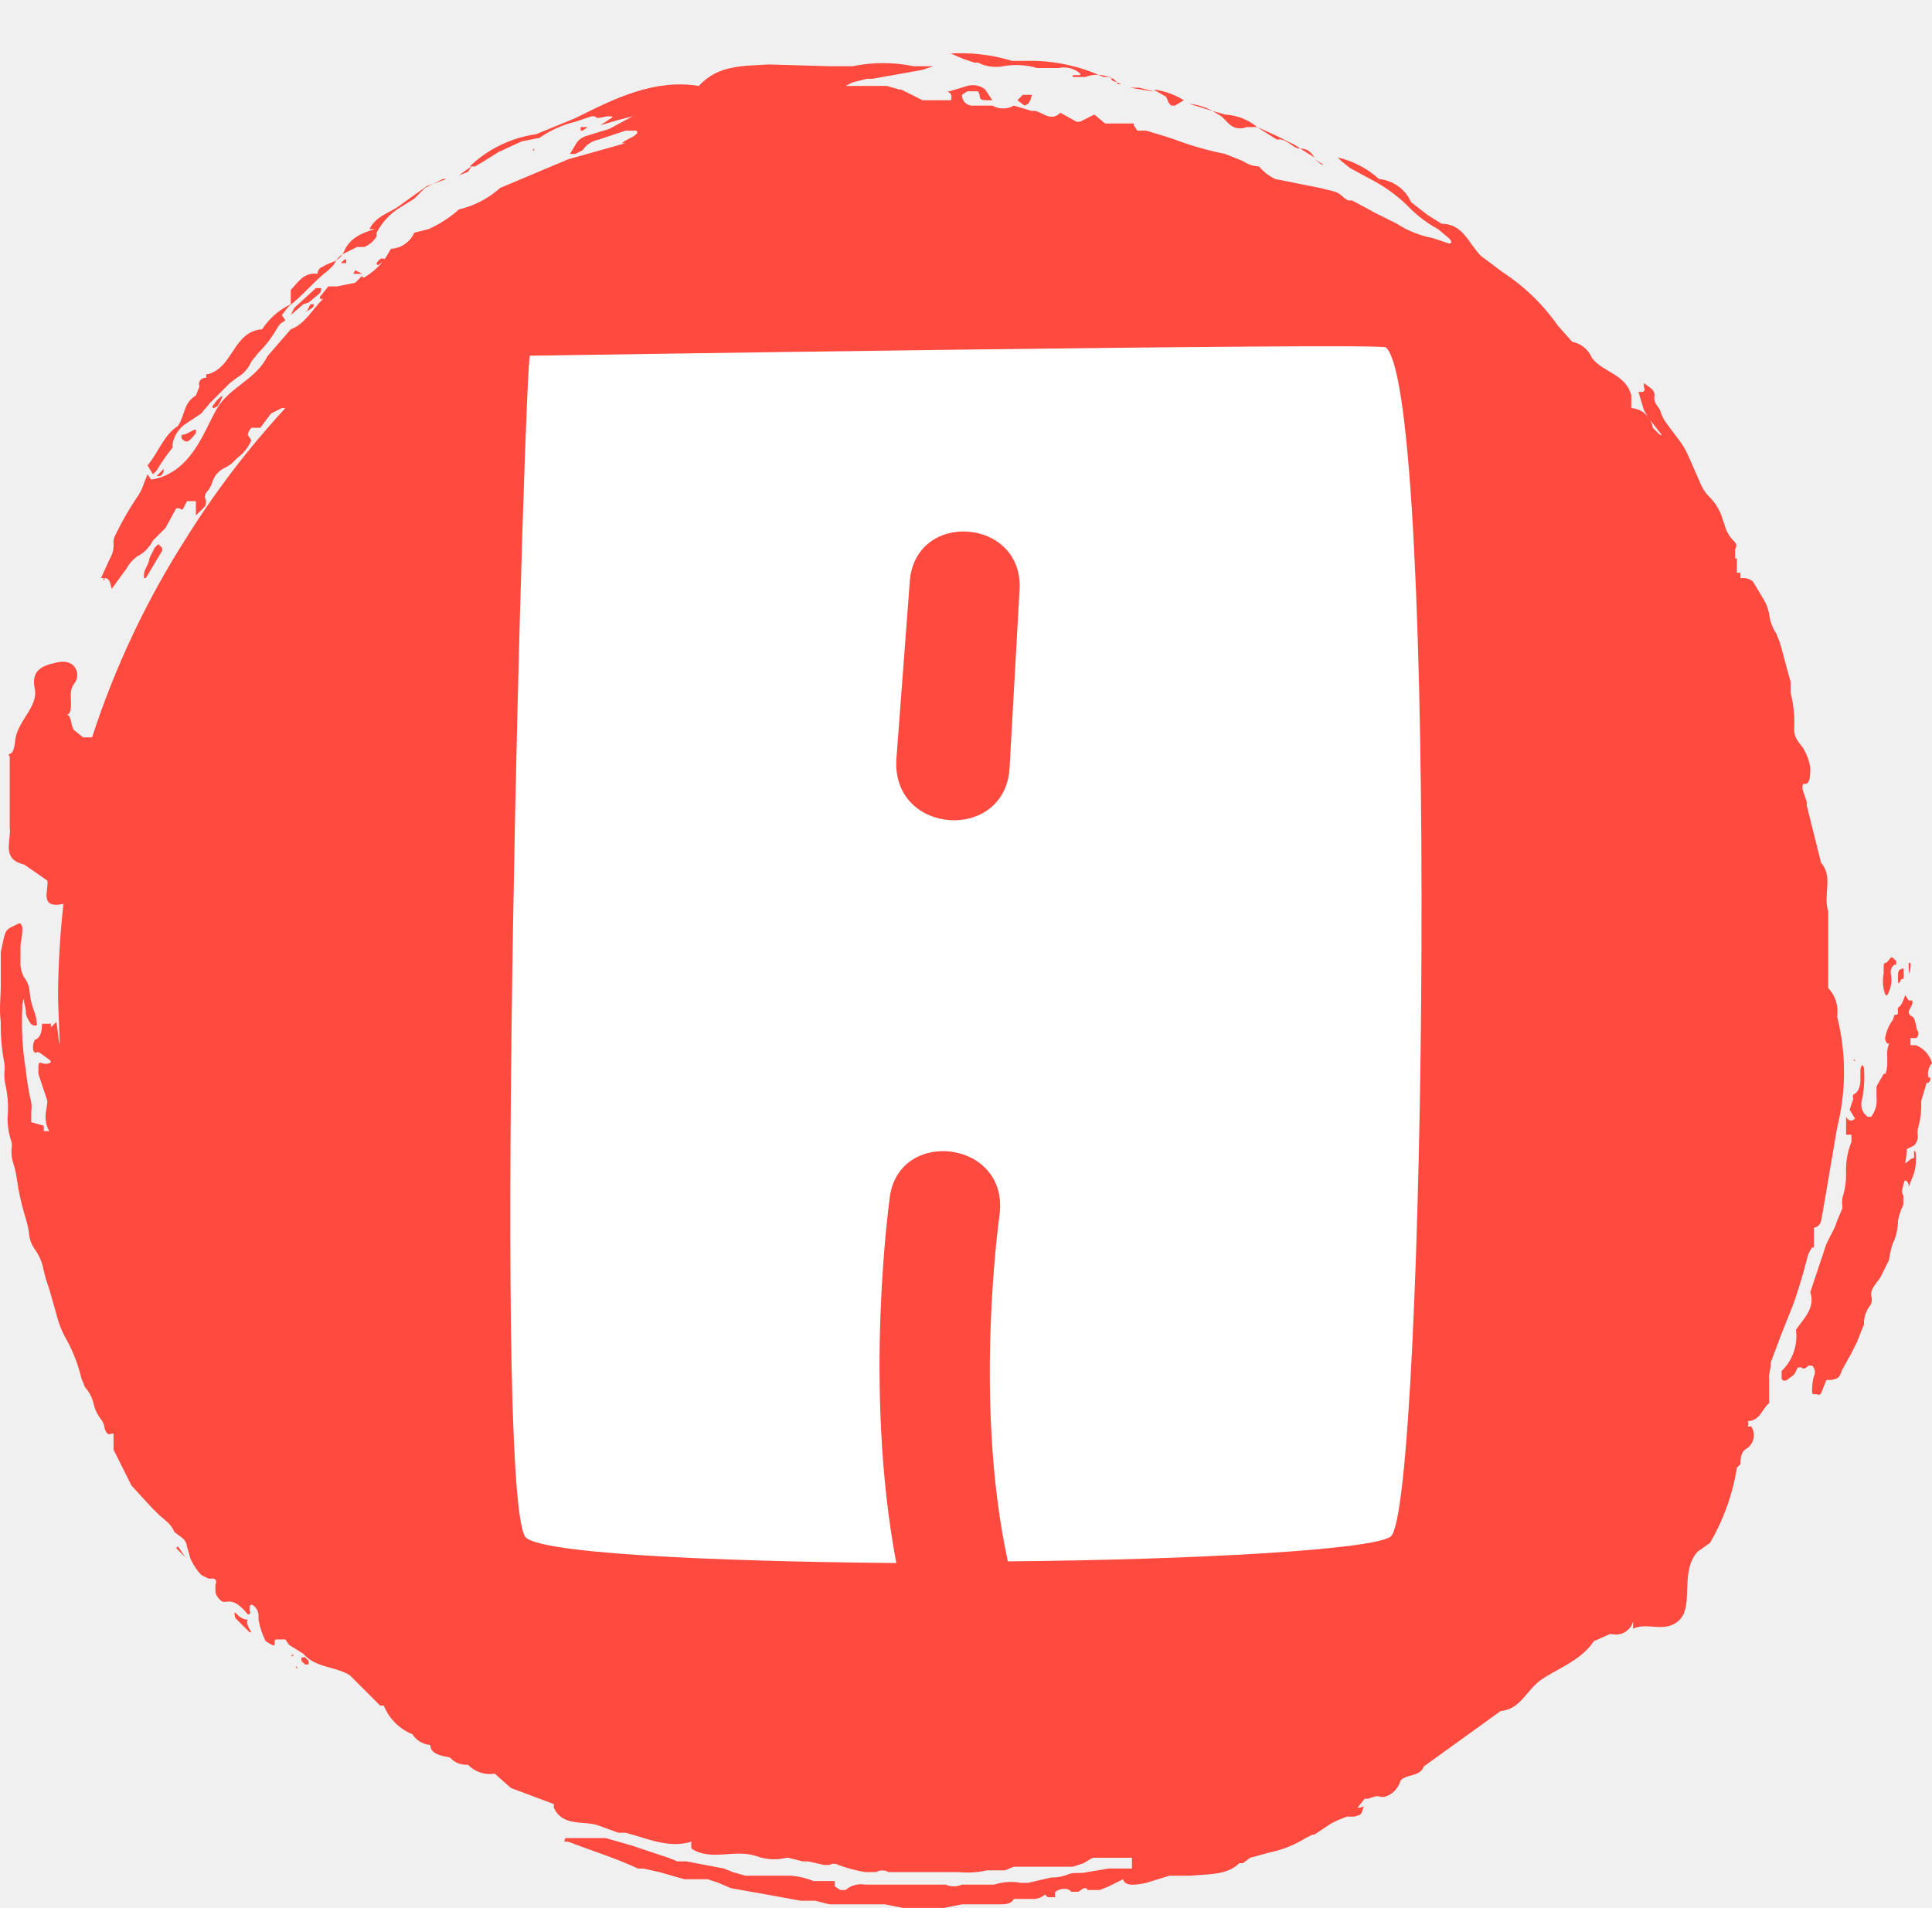
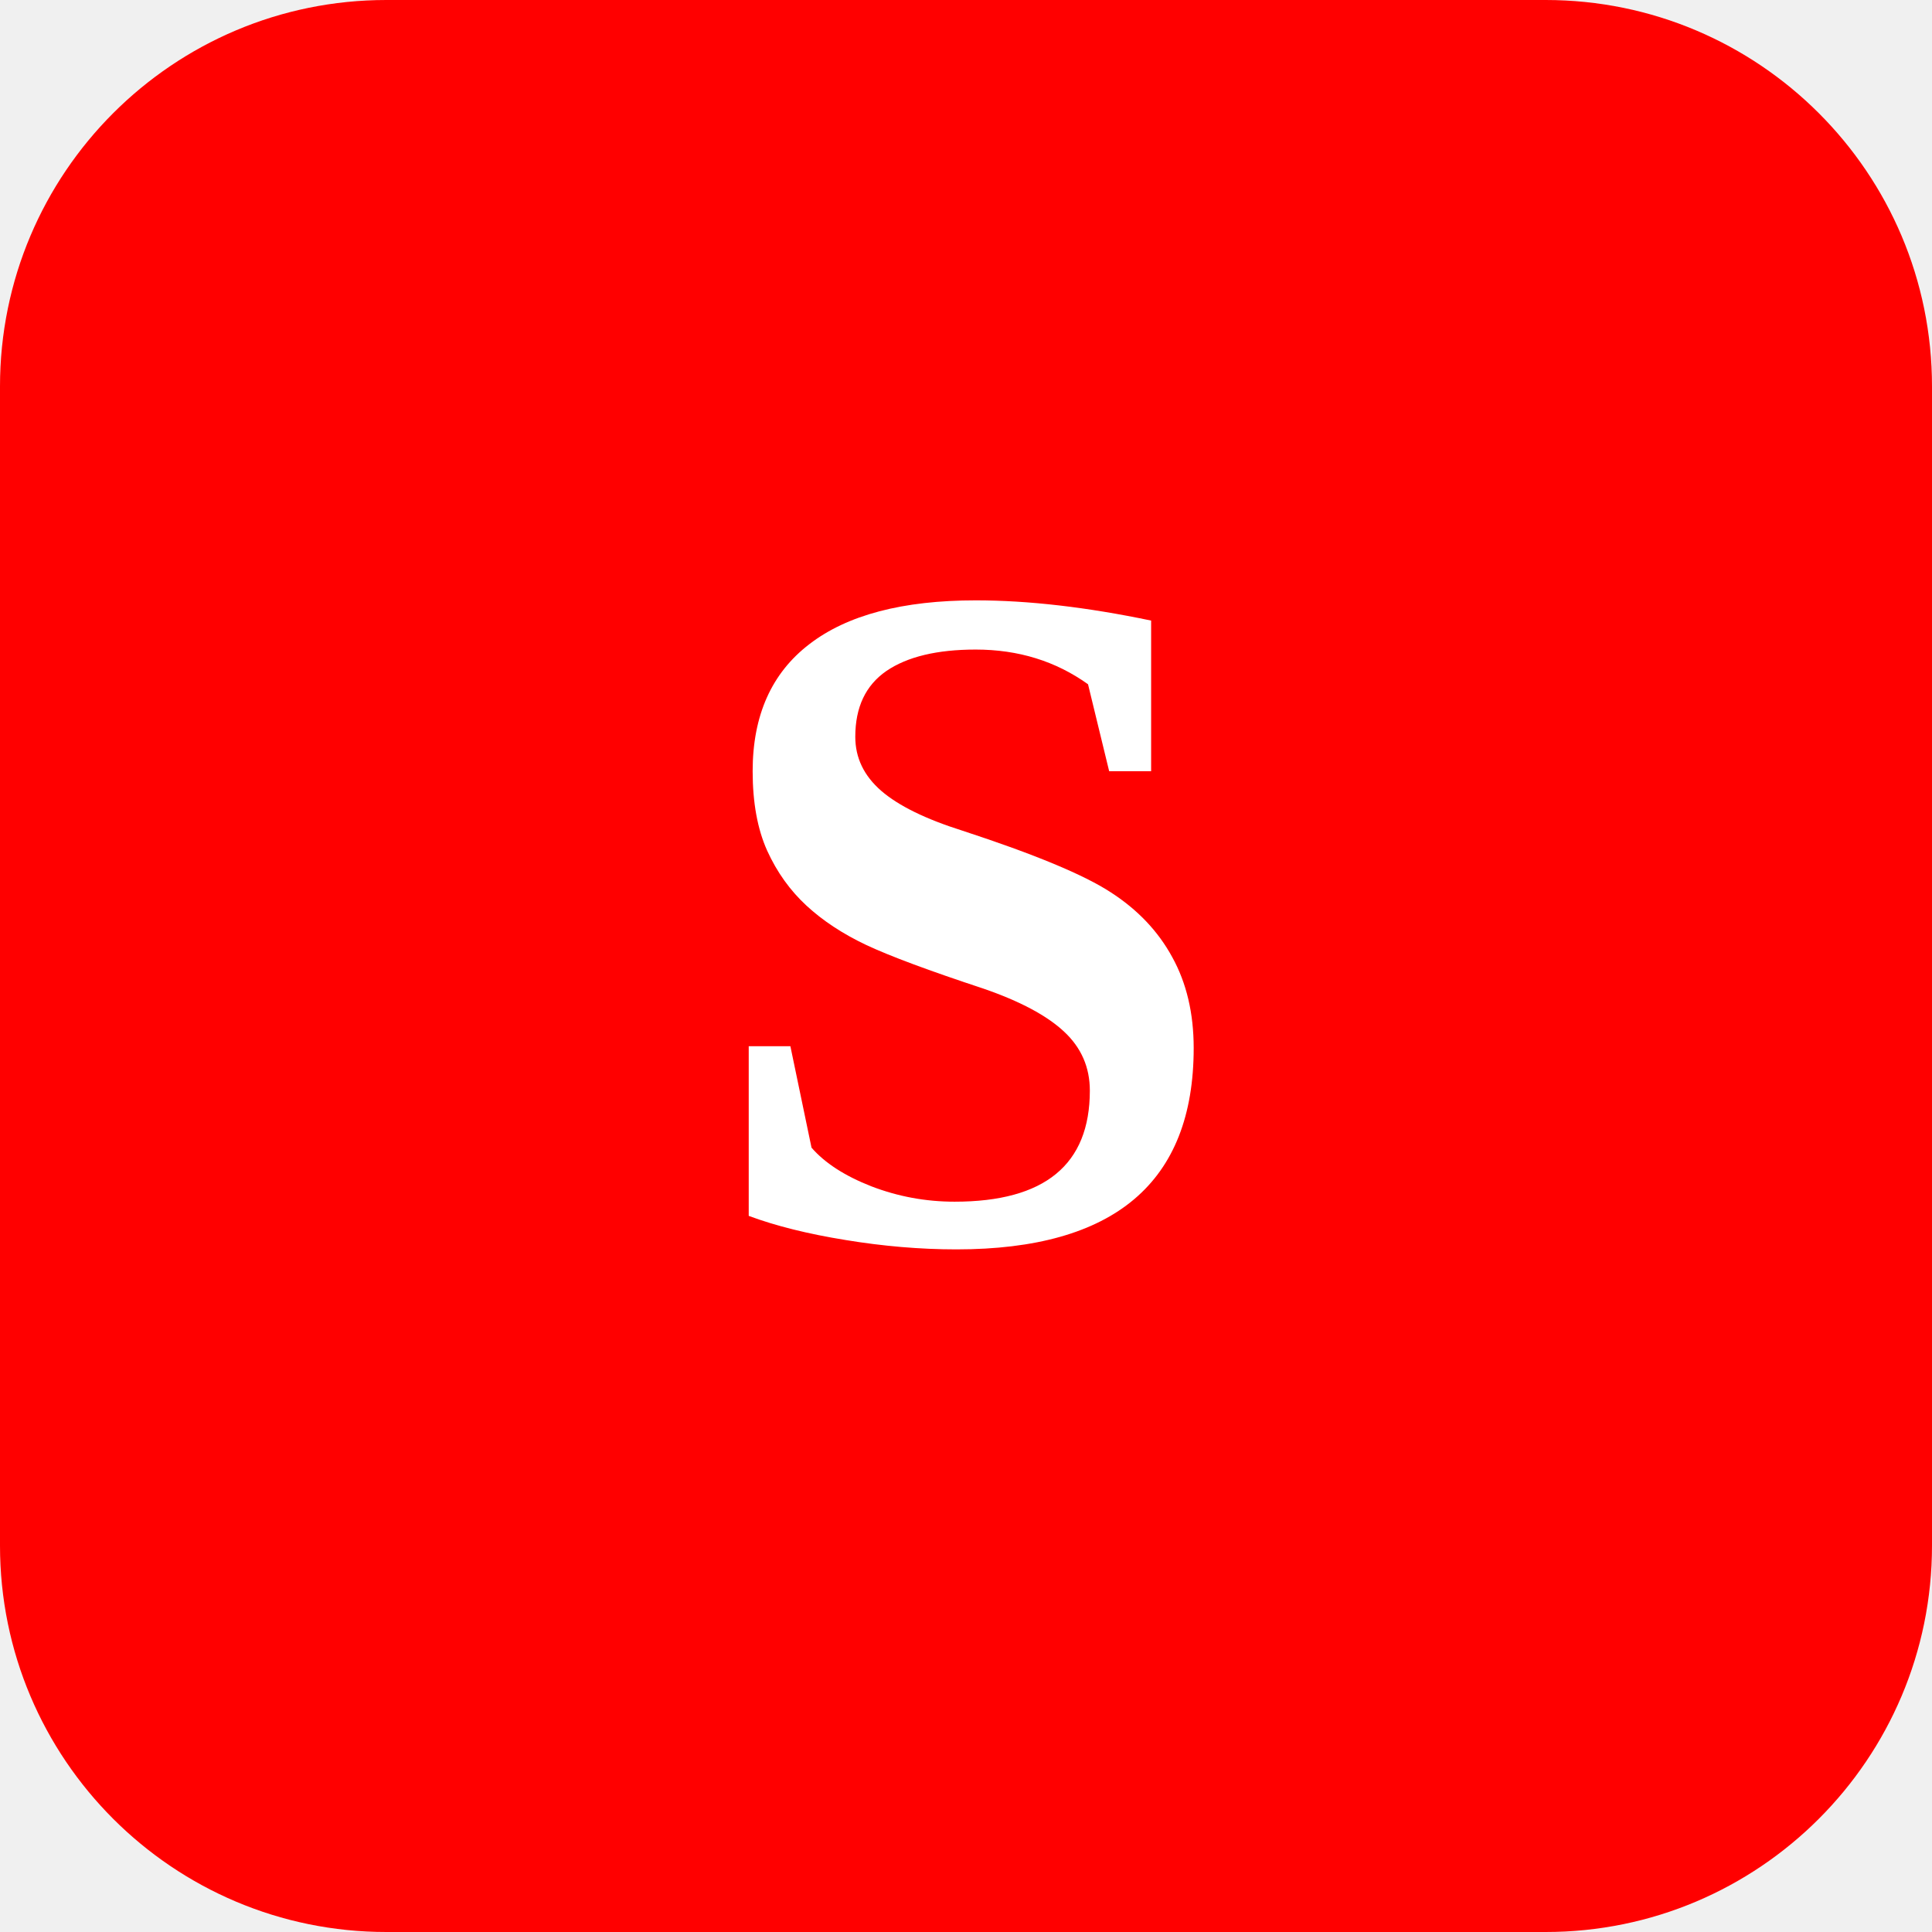
- <svg xmlns="http://www.w3.org/2000/svg" width="308.761" height="304.916" viewBox="0 0 106.008 104.687" class="css-1j8o68f" version="1.1" id="svg23">
-   <defs id="SvgjsDefs2684" />
-   <g id="SvgjsG2685" featurekey="rootContainer" transform="matrix(0.9820593,0,0,0.9820593,-0.05456052,0)" fill="#ff4a3f">
-     <g id="g17">
-       <path d="M19.8 15.3h.5l-.4-.2zm.5.1zm.8-.7c0 .1 0 .1.1.1l.4-.3c-.2-.1-.3-.1-.5.2zm.4-.2zm-4.1 2.3zm-.2.6l.3-.2c.1-.1.1-.2.1-.2h-.2l-.2.4c-.1-.1-.1 0 0 0zm2.2-2.9h-.1l-.2.2h.3zm-2.1 2.4l.6-.5c.1-.1.1-.2.1-.3h-.3l-1.2 1.1-.2.4.7-.6zm-1.1.8z" id="path3" />
-       <path d="M9.7 25v-.2a1.7 1.7 0 0 1 .7-1.1l.9-.6.5-.6.7-.7.4-.4.4-.3a1.9 1.9 0 0 0 .8-.9l.4-.5a5.9 5.9 0 0 0 1-1.3l.2-.3.3-.2-.2-.3.4-.5c.8-.6 1.4-1.4 2.2-2l.3-.3a1.4 1.4 0 0 1 .5-.6l.8-.4h.4a1.4 1.4 0 0 0 .7-.6V13a3.5 3.5 0 0 1 1.3-1.4l.8-.5.2-.2.4-.4 1-.5h.2l-1.1.4-1.4 1c-.6.5-1.4.6-1.8 1.4h.3c-.7.2-1.4.5-1.7 1.2s-.8.6-1.2.9a.4.4 0 0 0-.3.4c-.8-.1-1.1.5-1.5.9v.8a3.9 3.9 0 0 0-1.6 1.4c-1.6.1-1.6 2.1-3 2.5h-.1a.2.2 0 0 0 0 .2c-.3 0-.5.2-.4.5l-.2.5c-.7.4-.6 1.1-1 1.7-.8.5-1.1 1.5-1.7 2.2l.3.5.2-.2a11.6 11.6 0 0 1 .9-1.3zM53.9 3.3l.6.2h.2a2.2 2.2 0 0 0 1.4.2 4.1 4.1 0 0 1 1.9.1h1.2a1.4 1.4 0 0 1 1.2.3.1.1 0 0 1 0 .1H60a.1.1 0 0 0 0 .1h.7a1.8 1.8 0 0 1 1.3 0c.2 0 .1.1.2.2l.5.2h-.2c-.2-.4-.5-.4-.8-.4a9.7 9.7 0 0 0-4.3-.9h-.8A9.8 9.8 0 0 0 53 3h.2zm7.3 3.1zM50.3 4.7zm10.9 1.7h.2-.2zM19 14.7zm32.1-10zm17.6 2.2a.9.9 0 0 0 1 .2h.6a3.1 3.1 0 0 0-1.8-.7l-.7-.2.5.3zm-3.4-1.3c0 .1.1.2.2.3h.2l.5-.3a4.2 4.2 0 0 0-1.7-.6l.7.4zm7.4 2.7l.8.5c-.2-.3-.4-.5-.8-.5z" id="path5" />
-       <path d="M99 76.1l.6-1.6.6-1.5c.2-.5.6-1.8.8-2.6a1.7 1.7 0 0 1 .3-.7h.1v-1.1c.5-.1.4-.6.5-.9l.8-4.7a12.7 12.7 0 0 0 0-6.2 1.9 1.9 0 0 0-.5-1.6v-4.3c-.3-.9.3-1.9-.4-2.7L101 45a.4.4 0 0 0 0-.2l-.2-.6a.5.5 0 0 1 0-.4h.1c.3 0 .3-.5.3-.9a3 3 0 0 0-.4-1.1l-.3-.4a1.1 1.1 0 0 1-.2-.7 6.7 6.7 0 0 0-.2-2v-.6c-.2-.7-.4-1.5-.6-2.2l-.2-.5a2.5 2.5 0 0 1-.4-1.1 2.5 2.5 0 0 0-.3-.8l-.6-1a.8.8 0 0 0-.6-.2h-.1V32h-.2v-.8H97V31a.4.4 0 0 0 0-.1v-.2c.1-.2.1-.3-.1-.5a1.8 1.8 0 0 1-.4-.6l-.2-.6a2.9 2.9 0 0 0-.7-1.2 2.2 2.2 0 0 1-.5-.7l-.7-1.6a4.3 4.3 0 0 0-.6-1l-.6-.8a2.4 2.4 0 0 1-.4-.8l-.2-.3a.6.6 0 0 1-.1-.5.5.5 0 0 0-.2-.4l-.4-.3v.2c.1.2 0 .3-.1.3h-.2l.3 1 .3.5.7.9h-.1l-.2-.2-.2-.2a1.3 1.3 0 0 0-1.2-1.1v-.7c-.3-1.2-1.6-1.3-2.2-2.1a1.5 1.5 0 0 0-1.1-.9l-.8-.9a11.3 11.3 0 0 0-3.1-3l-.8-.6-.4-.3c-.7-.7-1-1.8-2.2-1.8l-.8-.5-.9-.7a2.2 2.2 0 0 0-1.8-1.3 5.1 5.1 0 0 0-2.3-1.2l.2.2.5.4 1.3.7a8.5 8.5 0 0 1 2.1 1.6 6.8 6.8 0 0 0 1.5 1.1l.6.5c.1.1.2.2.1.3H81l-.9-.3a5.6 5.6 0 0 1-2-.8l-1.2-.6-1.3-.7h-.2c-.3-.1-.4-.4-.8-.5l-.8-.2-2.5-.5a2.6 2.6 0 0 1-.9-.7 1.7 1.7 0 0 1-.9-.3l-1-.4a18.1 18.1 0 0 1-2.8-.8l-.6-.2-1-.3h-.5l-.2-.3v-.1h-1.6l-.6-.5-.4.2-.4.2h-.2l-.9-.5c-.6.6-1.1-.2-1.6-.1l-1-.3a1.2 1.2 0 0 1-1.2 0h-1.2a.6.6 0 0 1-.5-.6l.3-.2h.6a.7.7 0 0 1 .1.3c0 .2.2.2.5.2h.2l-.4-.6a1.1 1.1 0 0 0-1-.2l-1 .3H53c.3.2.2.3.2.5h-1.6l-.4-.2-.8-.4h-.1l-.7-.2h-2.3l.4-.2.8-.2h.3l1.7-.3 1.1-.2.6-.2h-1.1a8.4 8.4 0 0 0-3.4 0h-1.3L43 3.6c-1.4.1-2.8 0-3.9 1.2-2.5-.4-4.7.7-6.9 1.8l-2.2.9a6.7 6.7 0 0 0-3.7 1.8h.3l.5-.3.8-.5 1.3-.6 1-.2a6 6 0 0 1 2-.9l.9-.3h.2c.1.2.5 0 .7 0h.2c.1 0 .1.1 0 .1l-.6.4 1-.3.8-.2-1.3.7-1.3.4a1 1 0 0 0-.6.5l-.3.5h.3l.4-.2a1.4 1.4 0 0 1 .9-.6l1.5-.5h.5a.1.1 0 0 1 .1.2c-.2.2-.6.3-.8.5h.2l-3.2.9-3.8 1.6a5.2 5.2 0 0 1-2.3 1.2 6.6 6.6 0 0 1-1.7 1.1l-.8.2a1.5 1.5 0 0 1-1.3.9l-.3.5a3.7 3.7 0 0 1-1.2 1.1h-.1v-.1l-.2.2-.2.2-1 .2h-.5l-.4.5c-.1.1-.1.2 0 .2h.1c-.6.6-1 1.4-1.8 1.7L15 19.9c-.6 1.2-1.8 1.6-2.6 2.6s-1.4 3.9-3.9 4.3l-.2-.3-.2.5a2.7 2.7 0 0 1-.4.8 16.9 16.9 0 0 0-1.2 2.1.8.8 0 0 0-.1.5 1.4 1.4 0 0 1-.2.8l-.5 1.1h.2c.3 0 .3.3.4.6l.8-1.1a2.2 2.2 0 0 1 .6-.7 2 2 0 0 0 .9-.9l.3-.3.4-.4.6-1.1h.2c.1.1.1.1.2 0l.2-.4h.5v.8l.5-.5a.5.5 0 0 0 0-.5.4.4 0 0 1 .1-.3 1.5 1.5 0 0 0 .3-.5 1.3 1.3 0 0 1 .8-.9l.3-.2.3-.3a2.4 2.4 0 0 0 .8-1l-.2-.3c0-.1.1-.3.2-.4h.5l.6-.8.6-.3h.2a48.8 48.8 0 0 0-5.5 7.2h-.1.1a48.4 48.4 0 0 0-5.3 11.2h-.5l-.5-.4c-.2-.2-.1-.7-.4-.9h.1c.3-.5-.1-1.2.3-1.7s.1-1.4-.9-1.2-1.5.5-1.3 1.5-1 1.8-1.1 2.9-.5.5-.3.9v3.9c.1.8-.5 1.8.8 2.1l1.3.9c.1.5-.5 1.6.9 1.3a49.2 49.2 0 0 0-.3 5c0 1.1.1 2.2.1 3.3v-.4c-.1-.4-.1-.8-.2-1.3l-.3.3v-.2h-.5c0 .5-.1.8-.4.9a.9.9 0 0 0-.1.5c0 .1.1.3.2.2s.4.2.7.4-.2.3-.4.2-.2.1-.2.3v.3l.5 1.5c0 .3-.1.6-.1.9a1.7 1.7 0 0 0 .2.8h-.3v-.3l-.7-.2v-.6a1.5 1.5 0 0 0 0-.5 14.6 14.6 0 0 1-.3-1.8 16.6 16.6 0 0 1-.2-3.5.9.9 0 0 1 .1-.5v.2a2.9 2.9 0 0 1 .1.5.8.8 0 0 0 .1.4c.1.2.2.4.4.4s.1-.1.1-.2a2.1 2.1 0 0 0-.1-.5 4.2 4.2 0 0 1-.3-1.3 1.5 1.5 0 0 0-.3-.7 1.6 1.6 0 0 1-.2-.9v-.8c0-.3.1-.6.1-.9a.5.5 0 0 0-.1-.4h-.1c-.8.4-.7.2-1 1.6V55c0 .7-.1 1.4 0 2.1a10.8 10.8 0 0 0 .2 2.3 1.8 1.8 0 0 1 0 .5 3.1 3.1 0 0 0 .1.9 5.9 5.9 0 0 1 .1 1.3 3.9 3.9 0 0 0 .2 1.7 1.2 1.2 0 0 1 0 .4 2.1 2.1 0 0 0 .1.8 4.9 4.9 0 0 1 .2.9 14 14 0 0 0 .5 2.2 5 5 0 0 1 .2 1 1.7 1.7 0 0 0 .3.7 2.9 2.9 0 0 1 .5 1.2 8.5 8.5 0 0 0 .3 1l.4 1.4a5.4 5.4 0 0 0 .6 1.5 8.5 8.5 0 0 1 .8 2.1l.2.5a2.1 2.1 0 0 1 .5 1 2.1 2.1 0 0 0 .4.8 1 1 0 0 1 .2.5c.1.3.2.4.4.3h.1v.9l.5 1 .5 1 1.1 1.2.4.4c.3.3.7.5.9 1l.4.3a.7.7 0 0 1 .3.5l.2.7a3.3 3.3 0 0 0 .6.9l.4.2h.3a.2.2 0 0 1 .1.3 2.5 2.5 0 0 0 0 .5.9.9 0 0 0 .4.5h.2c.4-.1.8.2 1.2.7h.1c0-.1.1-.1 0-.2v-.2c0-.1.1-.2.2-.1a.7.7 0 0 1 .3.6v.2a4.3 4.3 0 0 0 .4 1.2c.5.3.5.3.5.1s0-.2.2-.2h.4l.2.3.8.5c.7.8 1.8.7 2.6 1.2l1.7 1.7h.2a2.9 2.9 0 0 0 1.6 1.6 1.3 1.3 0 0 0 1 .6c0 .5.6.6 1.1.7a1.2 1.2 0 0 0 .8.4h.2a1.7 1.7 0 0 0 1.5.5l.9.8 2.4.9v.2c.5 1.1 1.7.7 2.5 1l1.1.4h.4c1.2.3 2.4.9 3.7.5a.7.7 0 0 0 0 .4c1.1.7 2.4 0 3.6.4a2.9 2.9 0 0 0 1.7.1h.1l.8.2h.3l.9.2h.3a.5.5 0 0 1 .5 0 7.9 7.9 0 0 0 1.5.4h.6a.7.7 0 0 1 .7 0h3.9a5 5 0 0 0 1.6-.1h1l.5-.2H60l.6-.2.5-.3h2.2v.6H62l-1.2.2c-.4.1-.7 0-1 .1a2.4 2.4 0 0 1-1 .2l-1.3.3h-.4a3.1 3.1 0 0 0-1.5.1h-1.8a1.1 1.1 0 0 1-.9 0h-4.5a1.3 1.3 0 0 0-1.1.3H47l-.3-.2v-.3h-1.2a4.1 4.1 0 0 0-1.3-.3h-2.5l-.7-.2-.5-.2-2.1-.4h-.5l-.5-.2-2.1-.7-1.4-.4h-2.2c-.1 0-.1.1-.1.2h.2c1.3.5 2.6.9 3.9 1.5h.3l.9.2 1.4.4h1.3l.6.2.7.3 1.7.3 1.1.2 1.1.2h.8l.8.2h3.1l1 .2h2.3l1-.2H56c.4 0 .6-.1.7-.3h1a1 1 0 0 0 .8-.3c-.1.1 0 .1.1.2h.4v-.2c0-.1 0-.1.2-.2s.6-.1.7.1h.4l.3-.2c.2 0 .2 0 .2.1h.7l.5-.2.8-.4c.1.3.4.4 1.3.2l1.3-.4h1.2c.9-.1 2 0 2.7-.7h.2l.4-.3 1.1-.3a6.1 6.1 0 0 0 2-.8l.4-.2h.1l.9-.6.4-.2.5-.2h.4c.4-.1.4-.1.5-.4s0-.1-.2-.1h-.1l.4-.5h.2c.3-.1.5-.2.7-.1h.2a1.3 1.3 0 0 0 .9-.9c.3-.4 1.1-.2 1.3-.8l4.3-3.1c1.1-.1 1.4-1.1 2.2-1.7s2.3-1.1 3-2.2l.9-.4h.1a1 1 0 0 0 1.2-.7v.4c.8-.4 1.8.3 2.6-.5s0-2.7 1-3.8l.7-.5a12.1 12.1 0 0 0 1.5-4.2l.2-.2c0-.3 0-.7.4-.9a.9.9 0 0 0 .2-1.2h-.2a.3.3 0 0 0 0-.3c.7 0 .8-.7 1.2-1V77a.5.5 0 0 1 0-.2 3.8 3.8 0 0 0 .1-.7zM5.9 32.2z" id="path7" />
-       <path d="M26.4 9.3l-.3.2-.4.3.5-.2zm6.1-2h.1l.3-.2h-.4zm-2.6 1l-.1.1h.1v-.1zm-1.5 1.4zm1.3-.2zm-6.3 3.1zM9.2 26.2l-.4.4H9a.4.4 0 0 0 .2-.4zm3-3.5a2.1 2.1 0 0 0 .3-.6 1.5 1.5 0 0 0-.5.5c-.1.1-.1.2 0 .2zM11 24.2V24c-.2 0-.5.3-.8.3v.2c.3.3.4.2.8-.3zm3 66.2zM73.9 9.2h.1l-.5-.3zm-2.5-1.4c.5-.1.8.4 1.2.5h.1l-.3-.2-1-.5-1.1-.5.3.2zM52.8 3.1zm11.7 2h-.1l-1.2-.2h.5zm2 .7l1.3.4a3.3 3.3 0 0 0-1.3-.4zm-9 0a1 1 0 0 0 .2-.5h-.5l-.3.3.4.3zm9 1.6zM49.9 4.2zm2.9.7zM48.5 4zm13.8 2.1a.5.5 0 0 0 0 .1zm44.8 52.3h-.3V58h.3c.1 0 .2-.3.1-.4s-.1-.7-.3-.8a.3.3 0 0 1-.2-.3l.2-.4a.4.4 0 0 0 0-.2h-.2l-.2-.3c-.1.3-.2.6-.4.7a.5.5 0 0 0 0 .2c0 .1 0 .2-.1.2h-.1a1.1 1.1 0 0 1-.1.3 2.3 2.3 0 0 0-.4.9.4.4 0 0 0 .1.4h.1a1.7 1.7 0 0 0-.1.8v.4a1.8 1.8 0 0 1-.1.5h-.1l-.4.7v.6a1.5 1.5 0 0 1-.3 1.1h-.2l-.2-.2a.9.9 0 0 1-.1-.8 6.5 6.5 0 0 0 .1-1.7c0-.1-.1-.2-.1-.2a.5.5 0 0 0-.1.3v.6c0 .2-.1.6-.3.7s-.1.2-.1.3l-.2.6.3.5c-.2.2-.4.1-.5-.1v1h.3v.4a4.2 4.2 0 0 0-.3 1.4 3.3 3.3 0 0 0 0 .4 4 4 0 0 1-.2 1.3 2 2 0 0 0 0 .6l-.3.7a3.2 3.2 0 0 1-.3.7l-.3.6-.9 2.7c.3.9-.4 1.5-.8 2.1a2.7 2.7 0 0 1-.8 2.3v.4c0 .1.1.2.3.1l.4-.3.2-.4h.2c.1.1.2.1.4-.1h.2a.5.5 0 0 1 .1.6 2.9 2.9 0 0 0-.1.8c0 .1 0 .2.1.2h.2c.1.1.2 0 .3-.3l.2-.5h.3c.4-.1.4-.1.6-.6l.5-.9.3-.6.4-1a1.6 1.6 0 0 1 .3-1 .6.6 0 0 0 .1-.6c0-.2 0-.3.2-.6l.3-.4.5-1a4.7 4.7 0 0 1 .2-.9 3 3 0 0 0 .3-1.3 3.8 3.8 0 0 1 .3-.9v-.5c-.1-.2-.1-.2 0-.6s.1-.2.2-.2a.4.4 0 0 1 .1.3l.2-.5a2.3 2.3 0 0 0 .2-.9v-.3c0-.1 0-.3-.1-.3v.4c-.2 0-.3.2-.5.3a6.4 6.4 0 0 0 .1-.8l.4-.2a.7.7 0 0 0 .2-.6 1.4 1.4 0 0 1 0-.3 4.8 4.8 0 0 0 .2-1.4v-.2l.3-1h.1a.3.3 0 0 0 .1-.3h-.1a.9.9 0 0 1 .2-.8 1.5 1.5 0 0 0-.9-1zm-1.2 7.8zm-.2-9.9zm0 0zM9.1 30.8a.3.3 0 0 0 0-.2l-.2-.2-.2.2-.3.6c0 .3-.3.6-.3.9v.2h.1zm96.3 24.8h.1a1.7 1.7 0 0 0 .2-1.2.5.5 0 0 1 .2-.5h.1v-.2l-.2-.2h-.1c-.1.1-.2.3-.3.3s-.1.1-.1.3v.3a2.2 2.2 0 0 0 .1 1.2zM13.2 90.1c-.1 0 0 .2 0 .3l.8.8h.1c-.2-.3-.3-.6-.2-.7a.9.9 0 0 1-.5-.2zm.8.3zm92.3-35.7h.1a2 2 0 0 0 0-.6c-.3.1-.3.1-.3.6s.1.1.2 0z" id="path9" />
-       <path d="M106.7 62a.6.6 0 0 0 .1-.5c0-.1-.1-.2-.1-.1h-.2v.2c0 .4.1.5.2.4zm.1-8.2h-.1v.6a1 1 0 0 0 .1-.6zM17.1 92.6h-.2v.2l.2.2h.2v-.2zm86.6-33.3c0-.1 0-.1-.1-.1zM9.9 86.5l.5.5-.4-.6z" id="path11" />
-       <circle cx="10.5" cy="87.1" transform="rotate(-24.8 10.4 87.159)" id="circle13" />
-       <path d="M9.7 30.1h-.1v.2-.2h.1zm83.2-6.6l-.2-.3h-.1zm-14.7 77.1zM5.9 32.2zm-.1.2a.3.3 0 0 0 .1-.2v.2zm1.9-4.9zM61.5 2.4zm42.8 58.2v.1-.1zM16.4 92.5h-.1c.1.1.2 0 .1-.1zm.2.7h.1l-.1-.1v.1zm73.9-71.3zm15.2 34.4zM14.6 91.7zm92.1-37zm-.8 11.4zM34.6 0z" id="path15" />
-     </g>
-   </g>
-   <g id="SvgjsG2686" featurekey="nameFeature-0" transform="matrix(2.284354,0,0,2.284354,27.98006,-5.60952)" fill="#ffffff">
-     <path d="M9.6 16.48 l-0.32 4.24 c-0.08 1.8 2.6 1.96 2.72 0.2 l0.24 -4.28 c0.12 -1.76 -2.56 -1.96 -2.64 -0.16 z M0.48 11 l0 0 c0.04 0 20.48 -0.32 20.56 -0.2 c1.28 1.12 0.96 27.8 0.12 28.56 c-0.4 0.32 -4.64 0.56 -9.2 0.6 c-0.84 -3.84 -0.2 -8.32 -0.2 -8.32 c0.24 -1.8 -2.44 -2.12 -2.64 -0.4 c0 0.04 -0.64 4.52 0.16 8.76 c-4.56 -0.04 -8.68 -0.24 -8.92 -0.64 c-0.8 -1.44 0 -28.28 0.12 -28.36 z" id="path20" />
-   </g>
+ <svg xmlns="http://www.w3.org/2000/svg" width="100" height="100" viewBox="0 0 100 100" fill="none">
+   <rect width="100" height="100" rx="20" fill="red" />
+   <text x="50%" y="50%" text-anchor="middle" dominant-baseline="middle" font-size="50" font-weight="bold" fill="white">
+     S
+   </text>
</svg>
